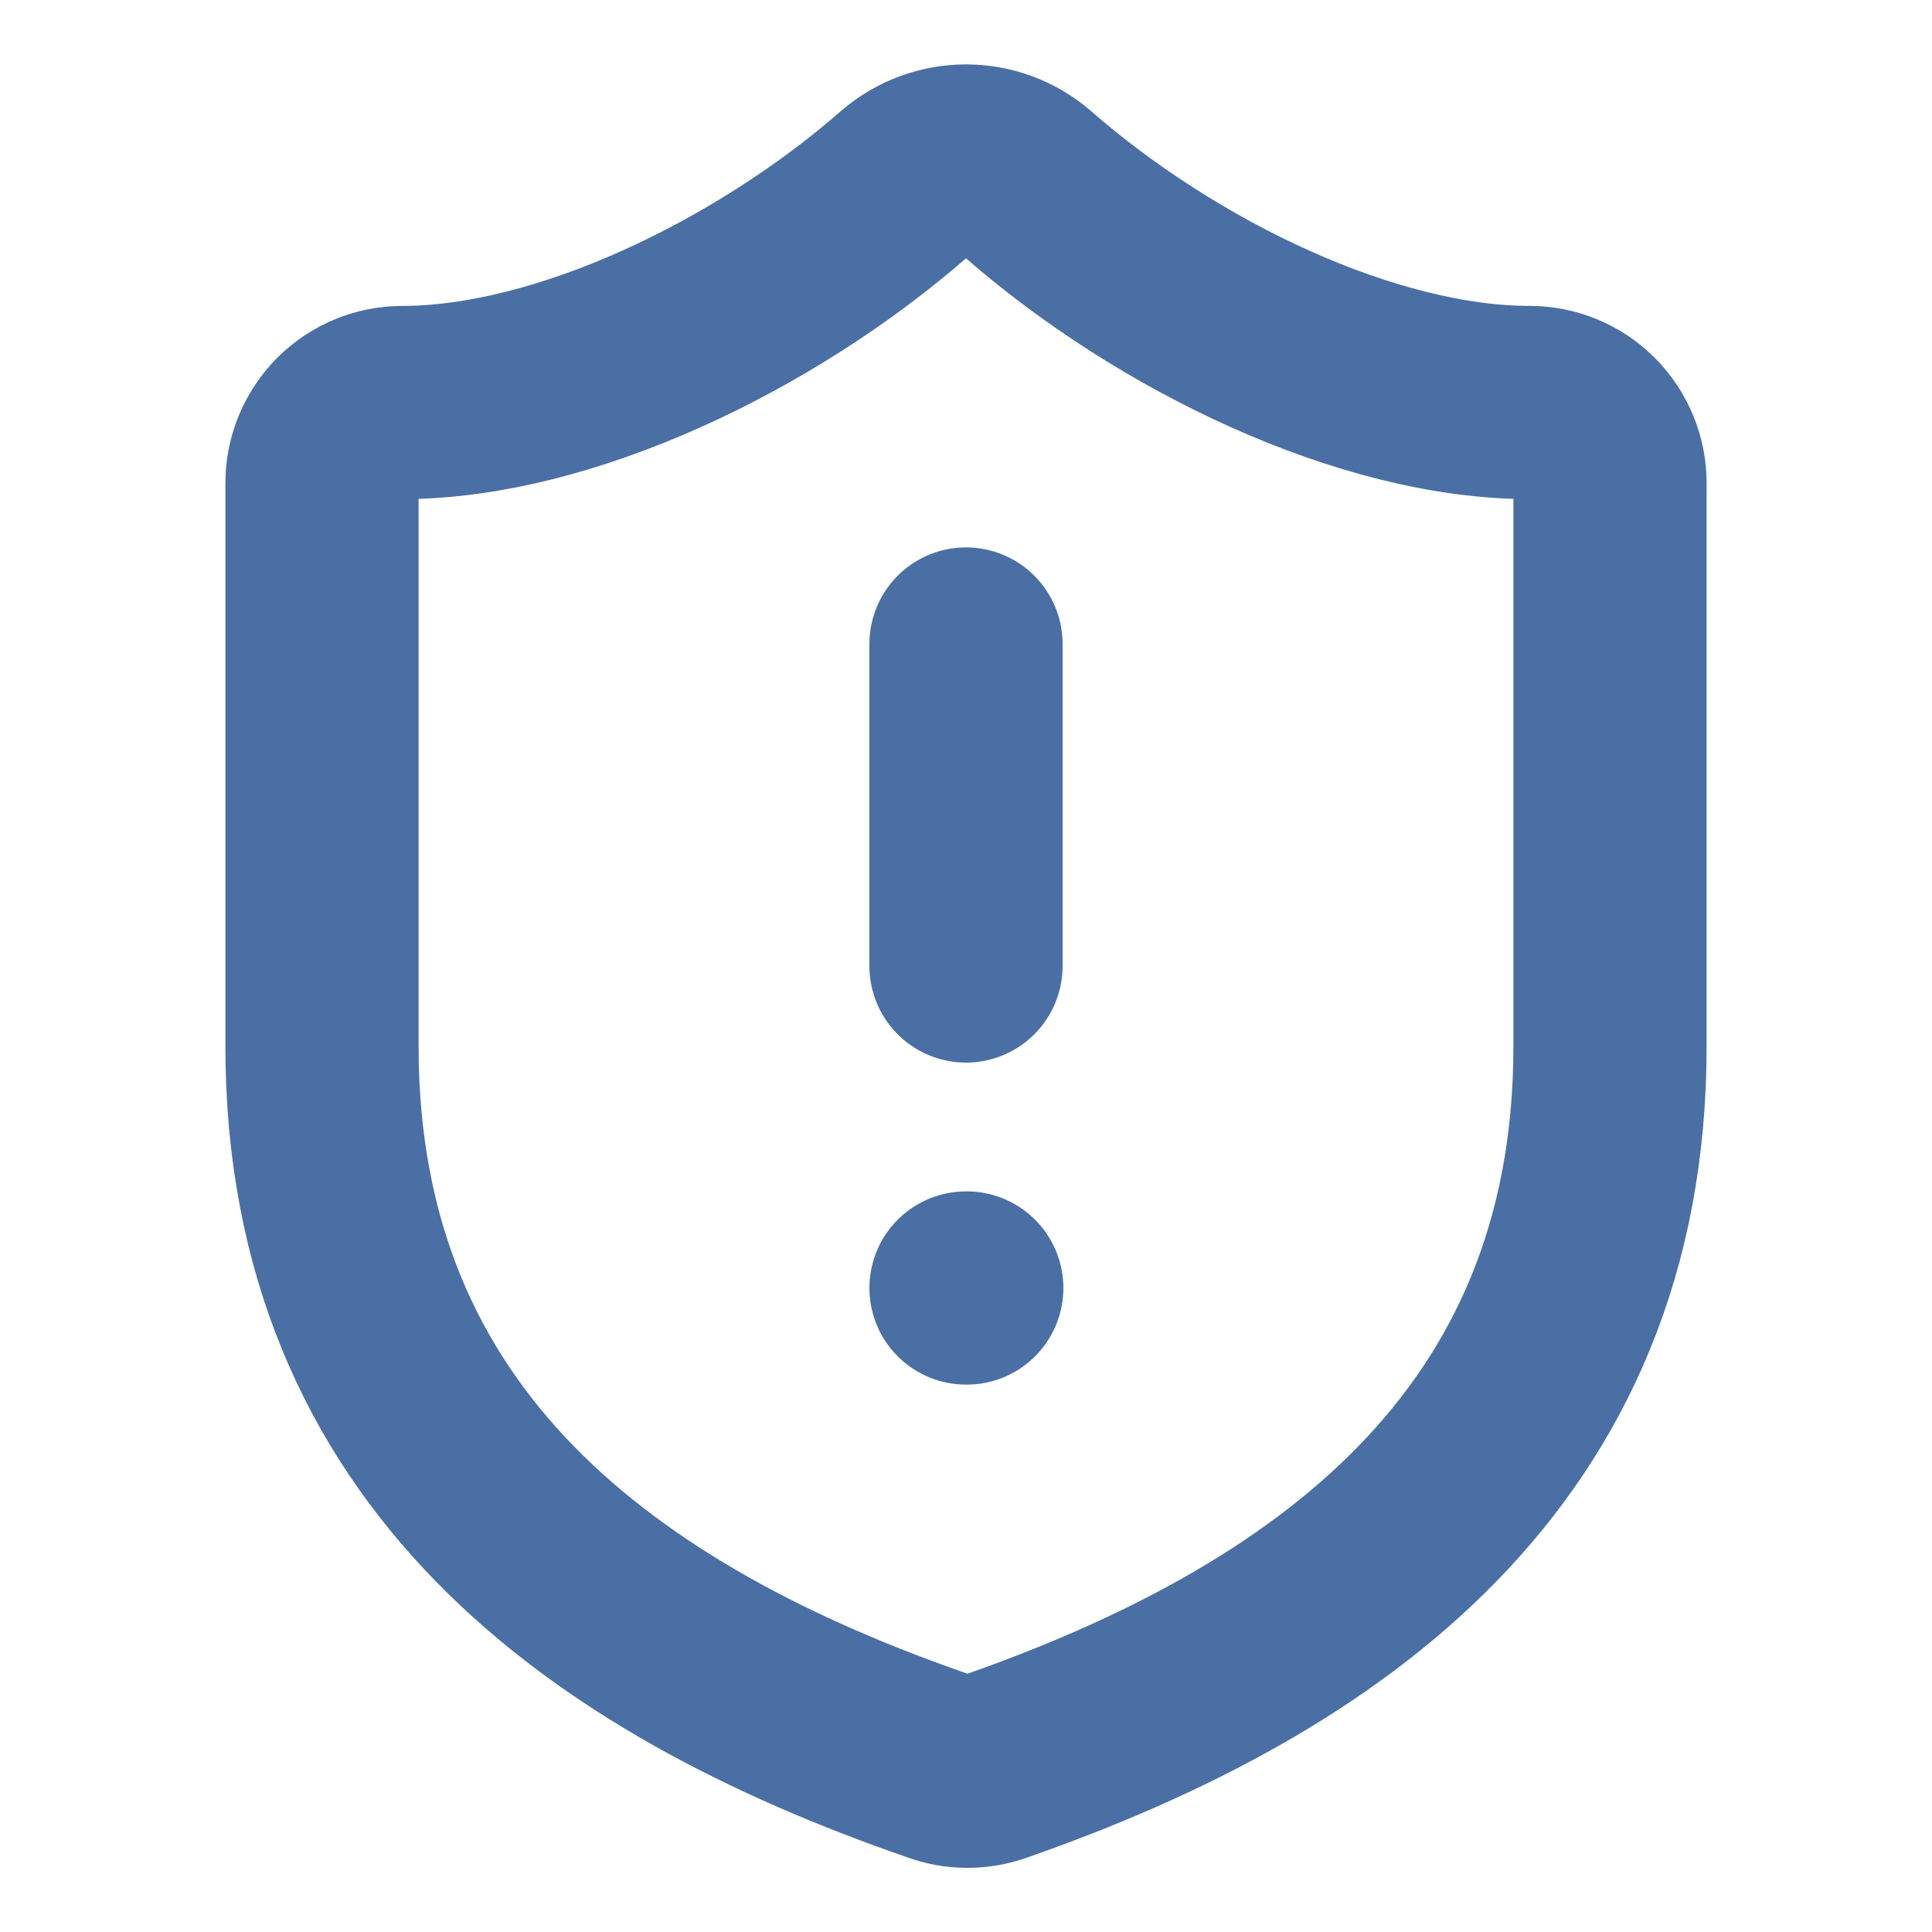
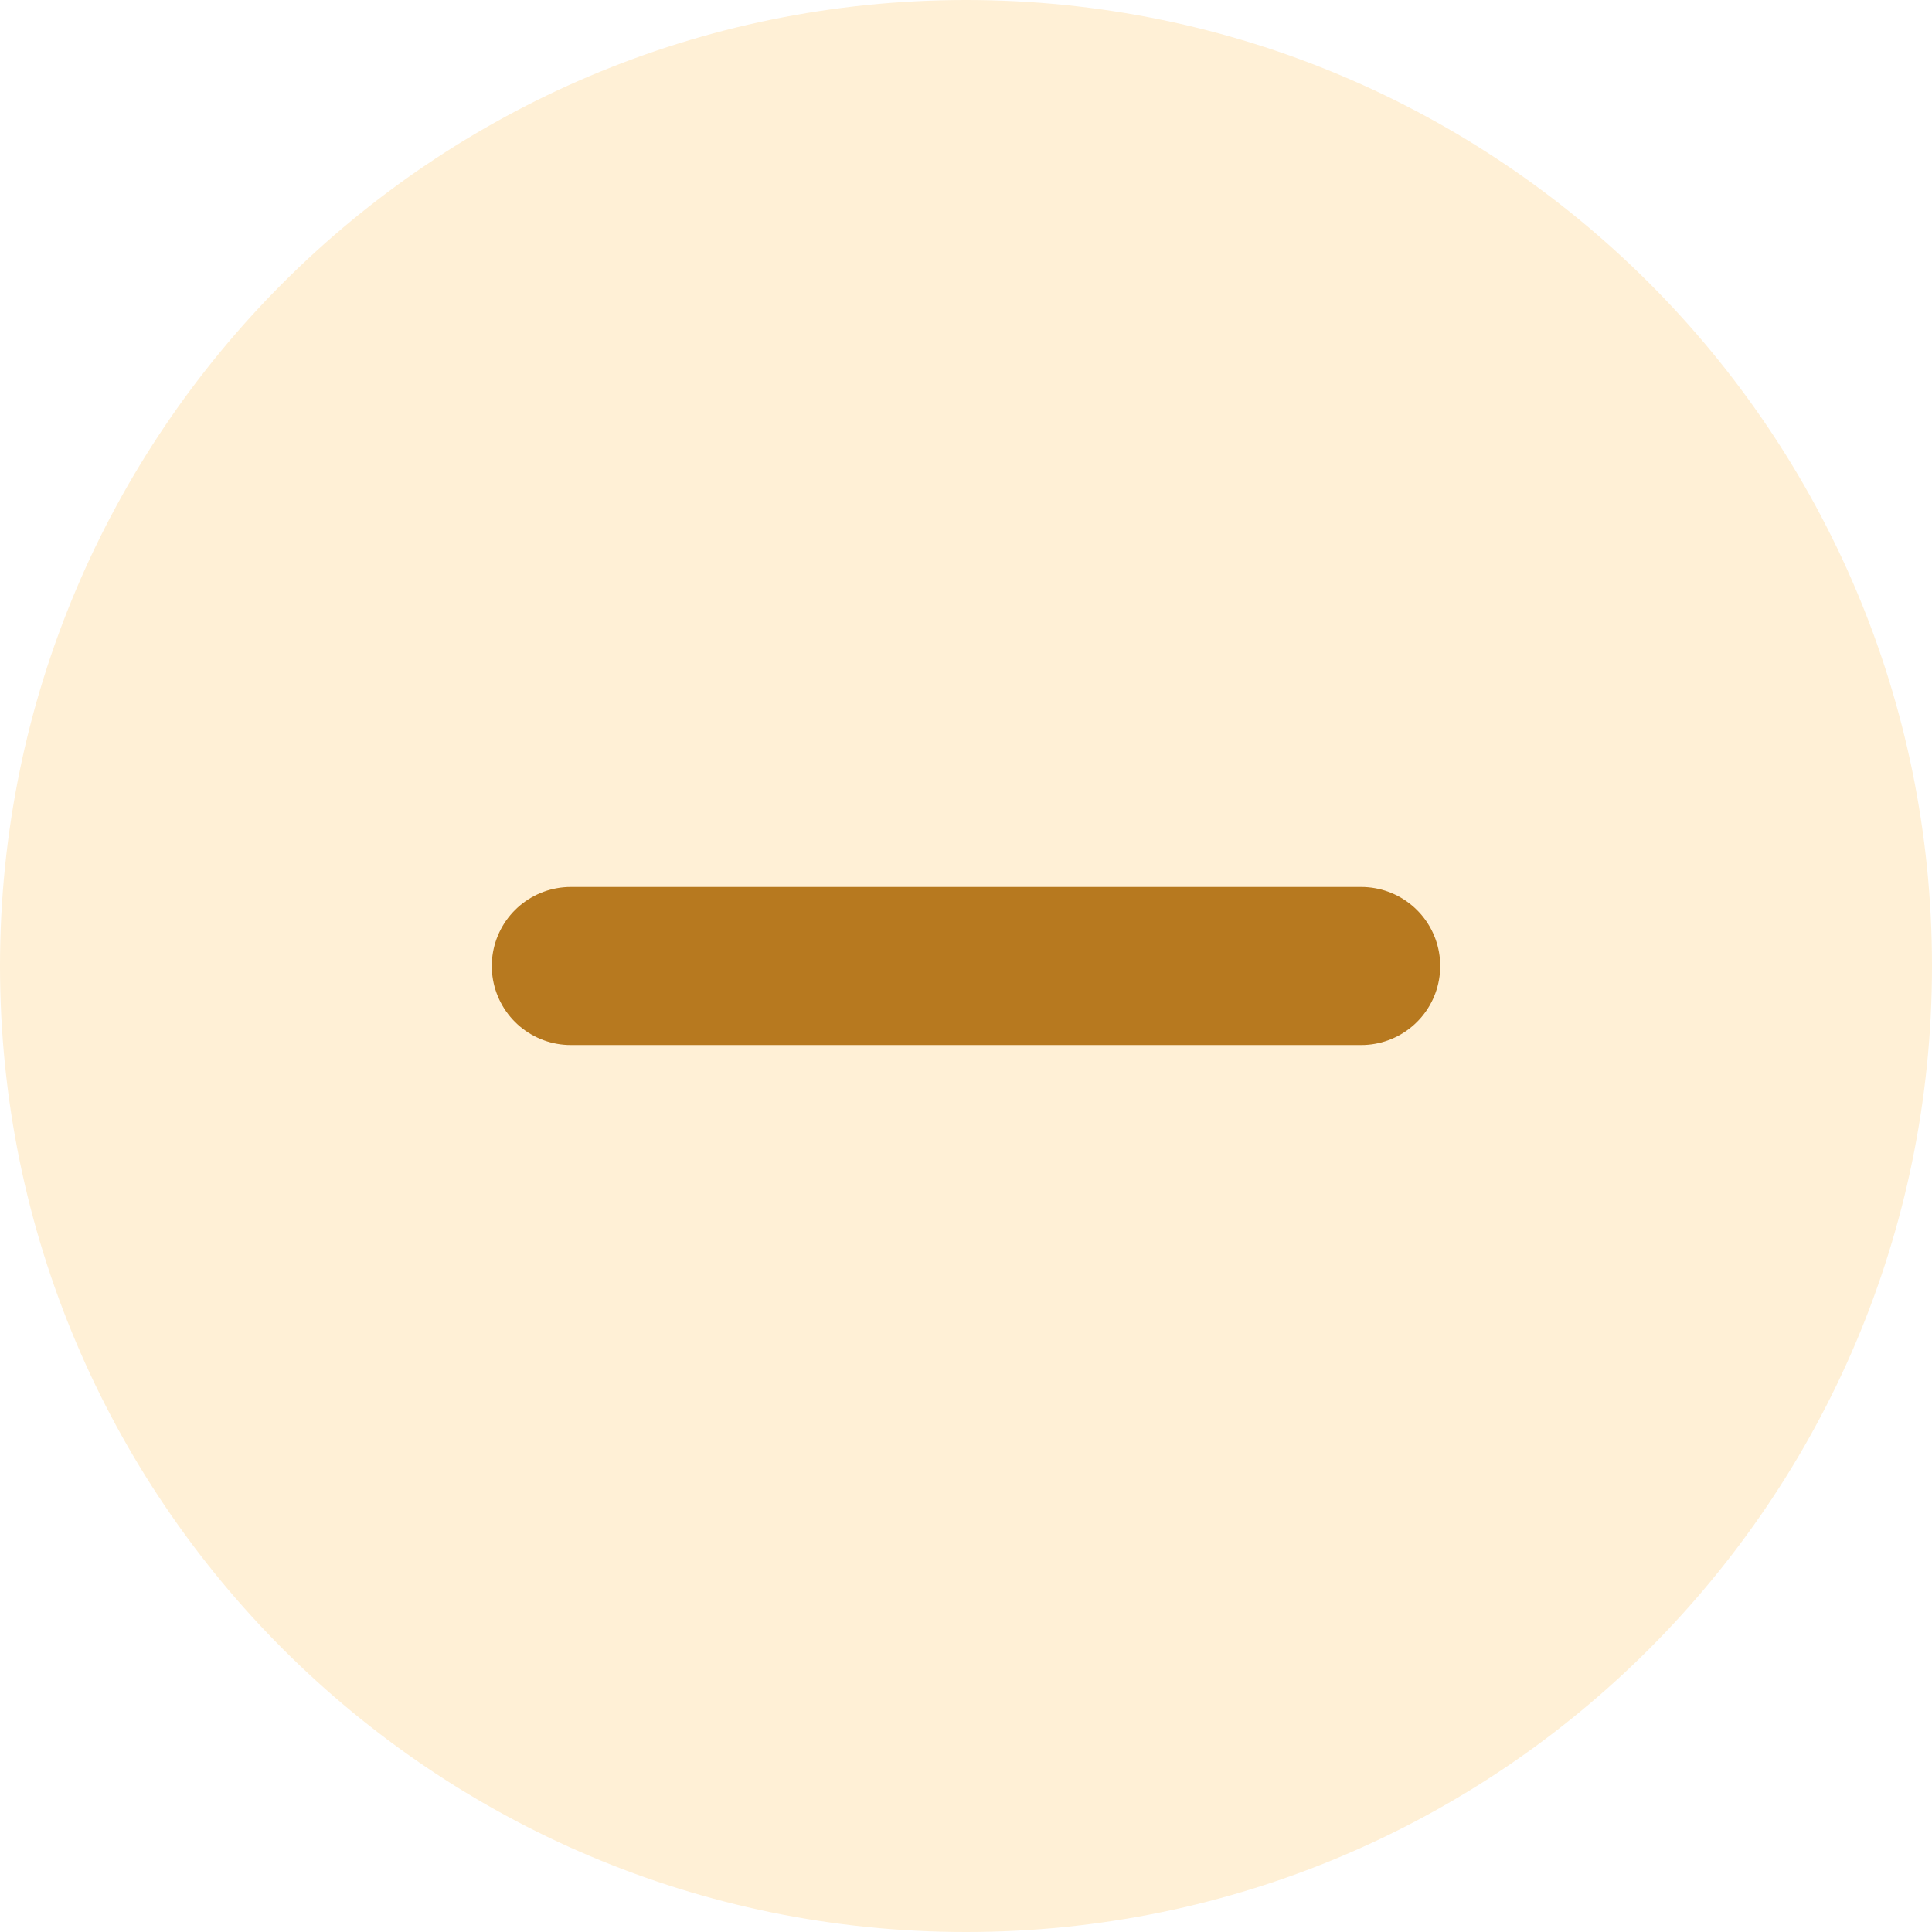
- <svg xmlns="http://www.w3.org/2000/svg" width="15" height="15" viewBox="0 0 15 15" fill="none">
-   <path d="M12.5 8.125C12.5 11.25 10.312 12.813 7.713 13.719C7.576 13.765 7.428 13.763 7.294 13.713C4.688 12.813 2.5 11.25 2.5 8.125V3.75C2.5 3.585 2.566 3.426 2.683 3.308C2.8 3.191 2.959 3.125 3.125 3.125C4.375 3.125 5.938 2.375 7.025 1.425C7.157 1.312 7.326 1.25 7.5 1.25C7.674 1.25 7.843 1.312 7.975 1.425C9.069 2.382 10.625 3.125 11.875 3.125C12.041 3.125 12.2 3.191 12.317 3.308C12.434 3.426 12.5 3.585 12.5 3.75V8.125Z" stroke="#4A6FA5" stroke-width="1.5" stroke-linecap="round" stroke-linejoin="round" />
-   <path d="M7.5 5V7.5" stroke="#4A6FA5" stroke-width="1.5" stroke-linecap="round" stroke-linejoin="round" />
-   <path d="M7.5 10H7.506" stroke="#4A6FA5" stroke-width="1.5" stroke-linecap="round" stroke-linejoin="round" />
+ <svg xmlns="http://www.w3.org/2000/svg" width="22" height="22" viewBox="0 0 22 22" fill="none">
+   <circle cx="11" cy="11" r="11" fill="#FFF0D6" />
+   <path d="M6.5 11h9" stroke="#B7791F" stroke-width="1.8" stroke-linecap="round" />
</svg>
